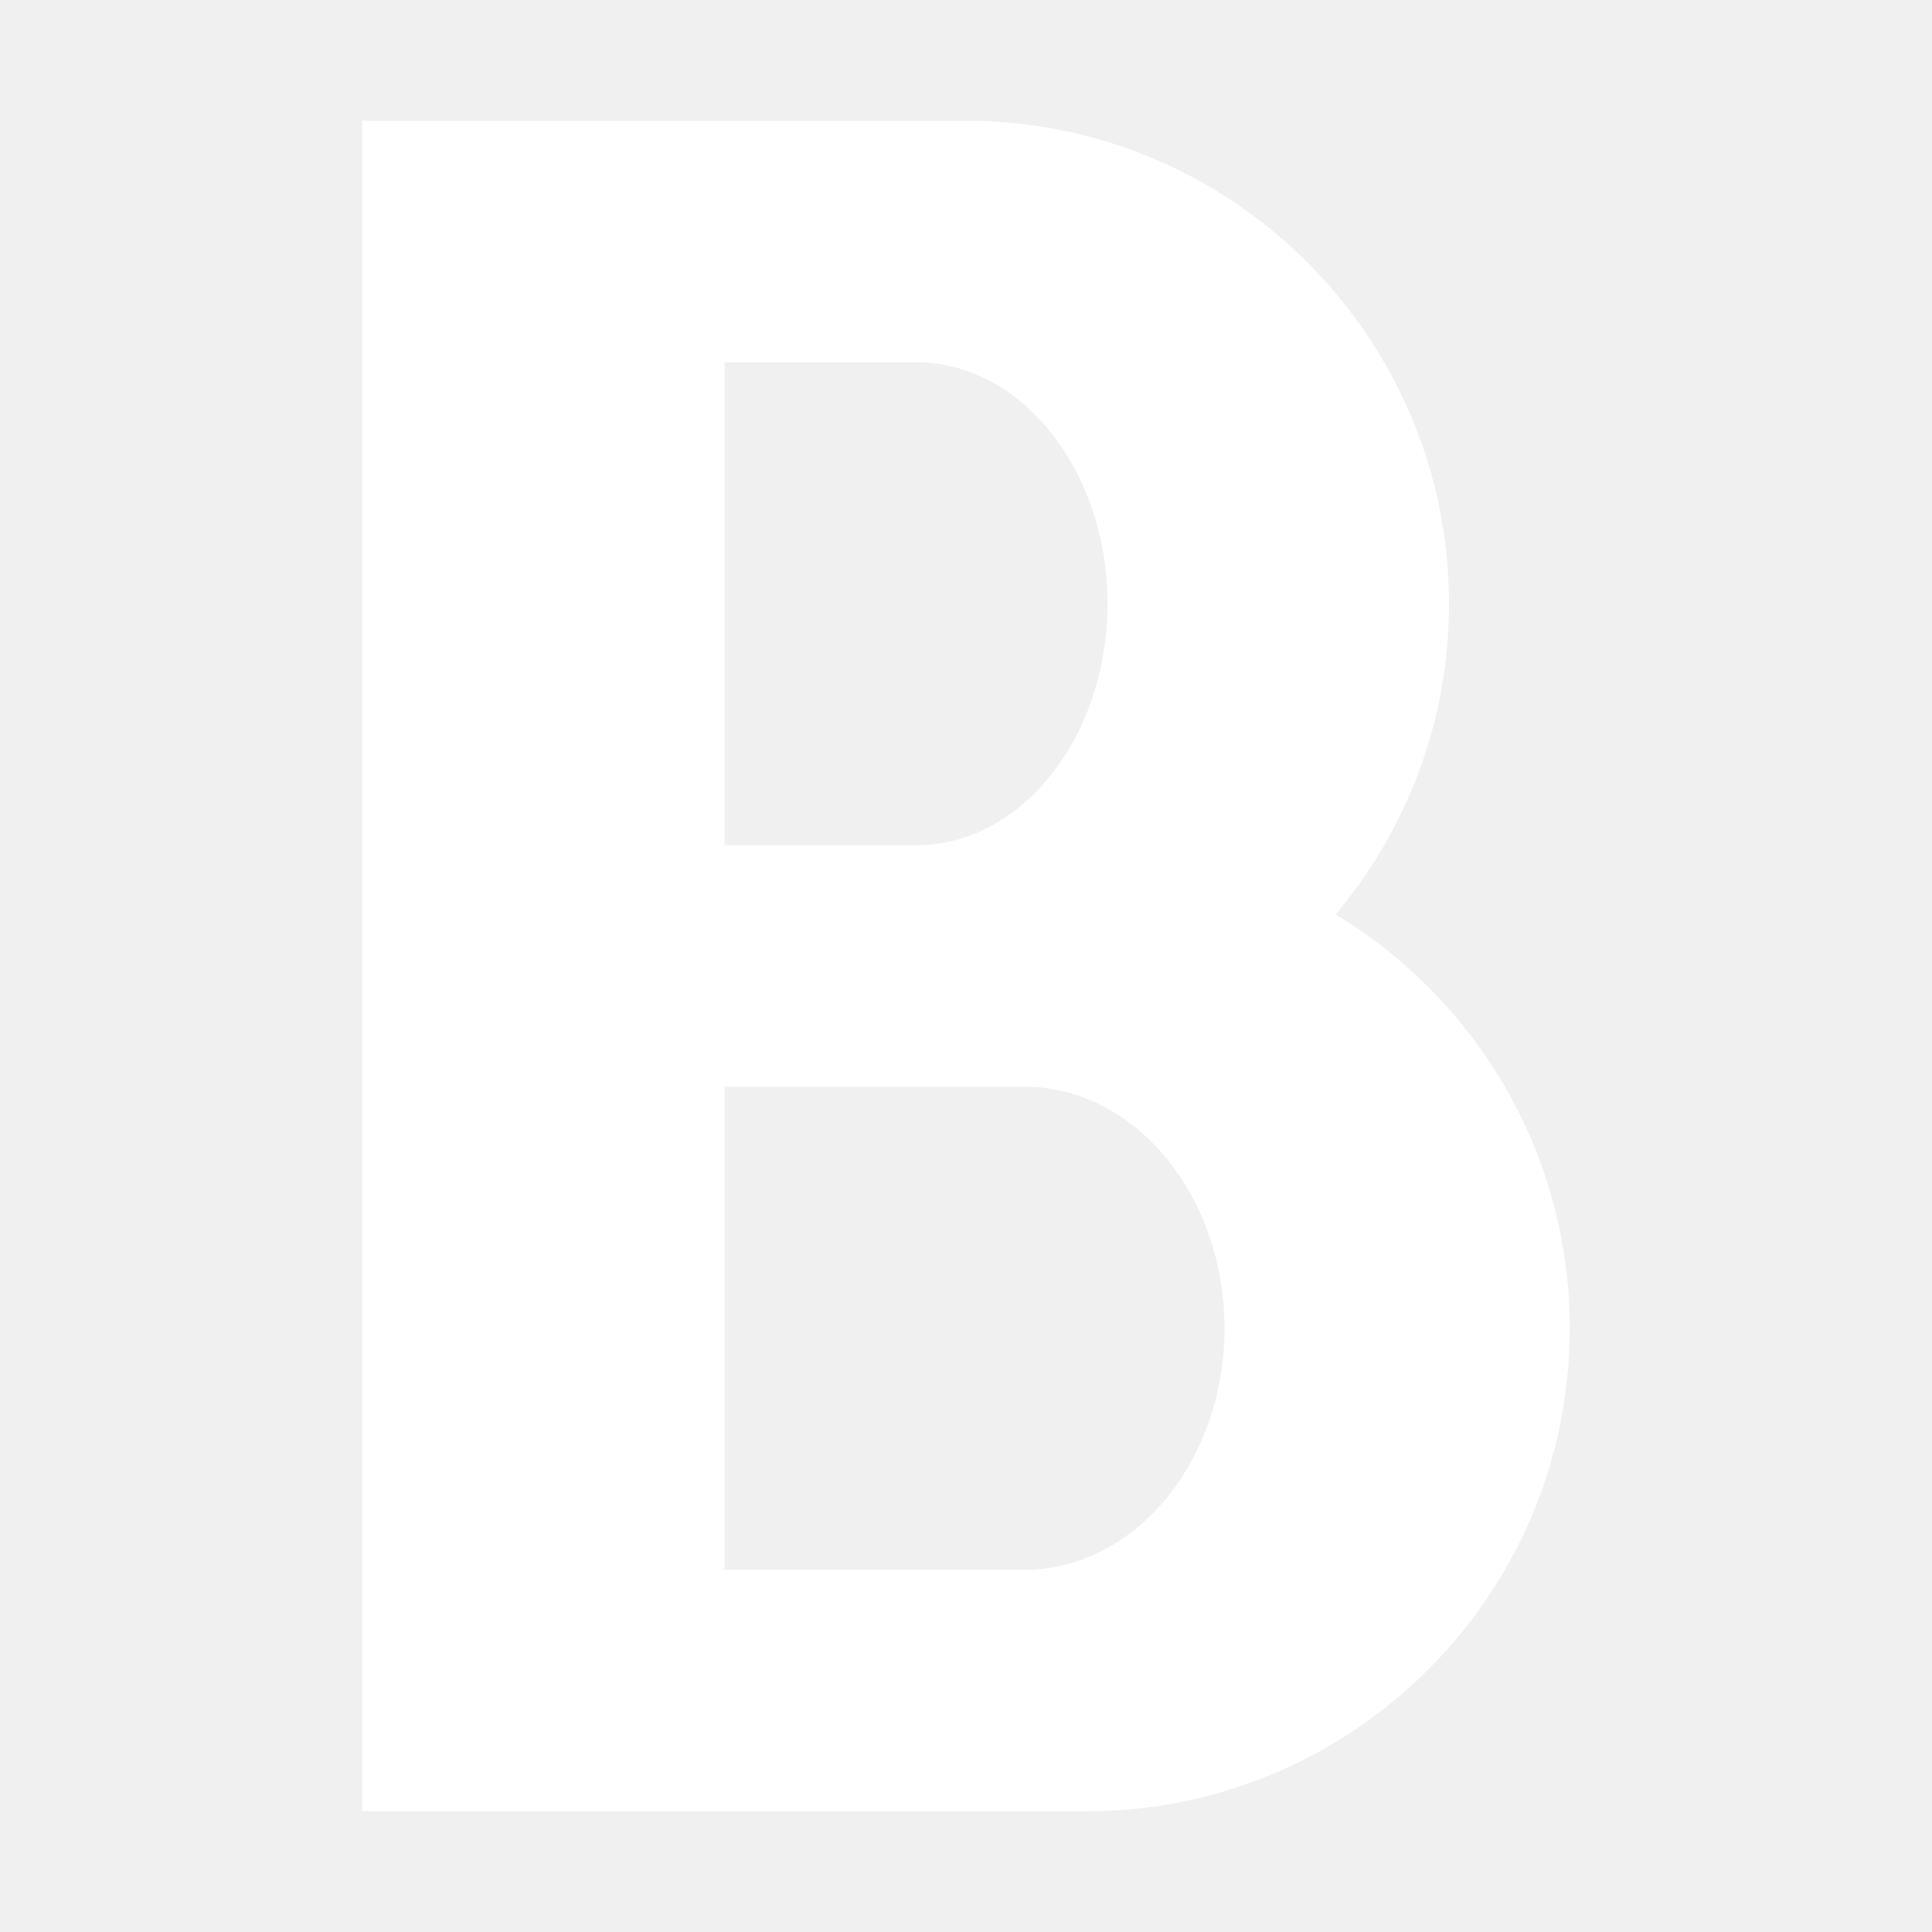
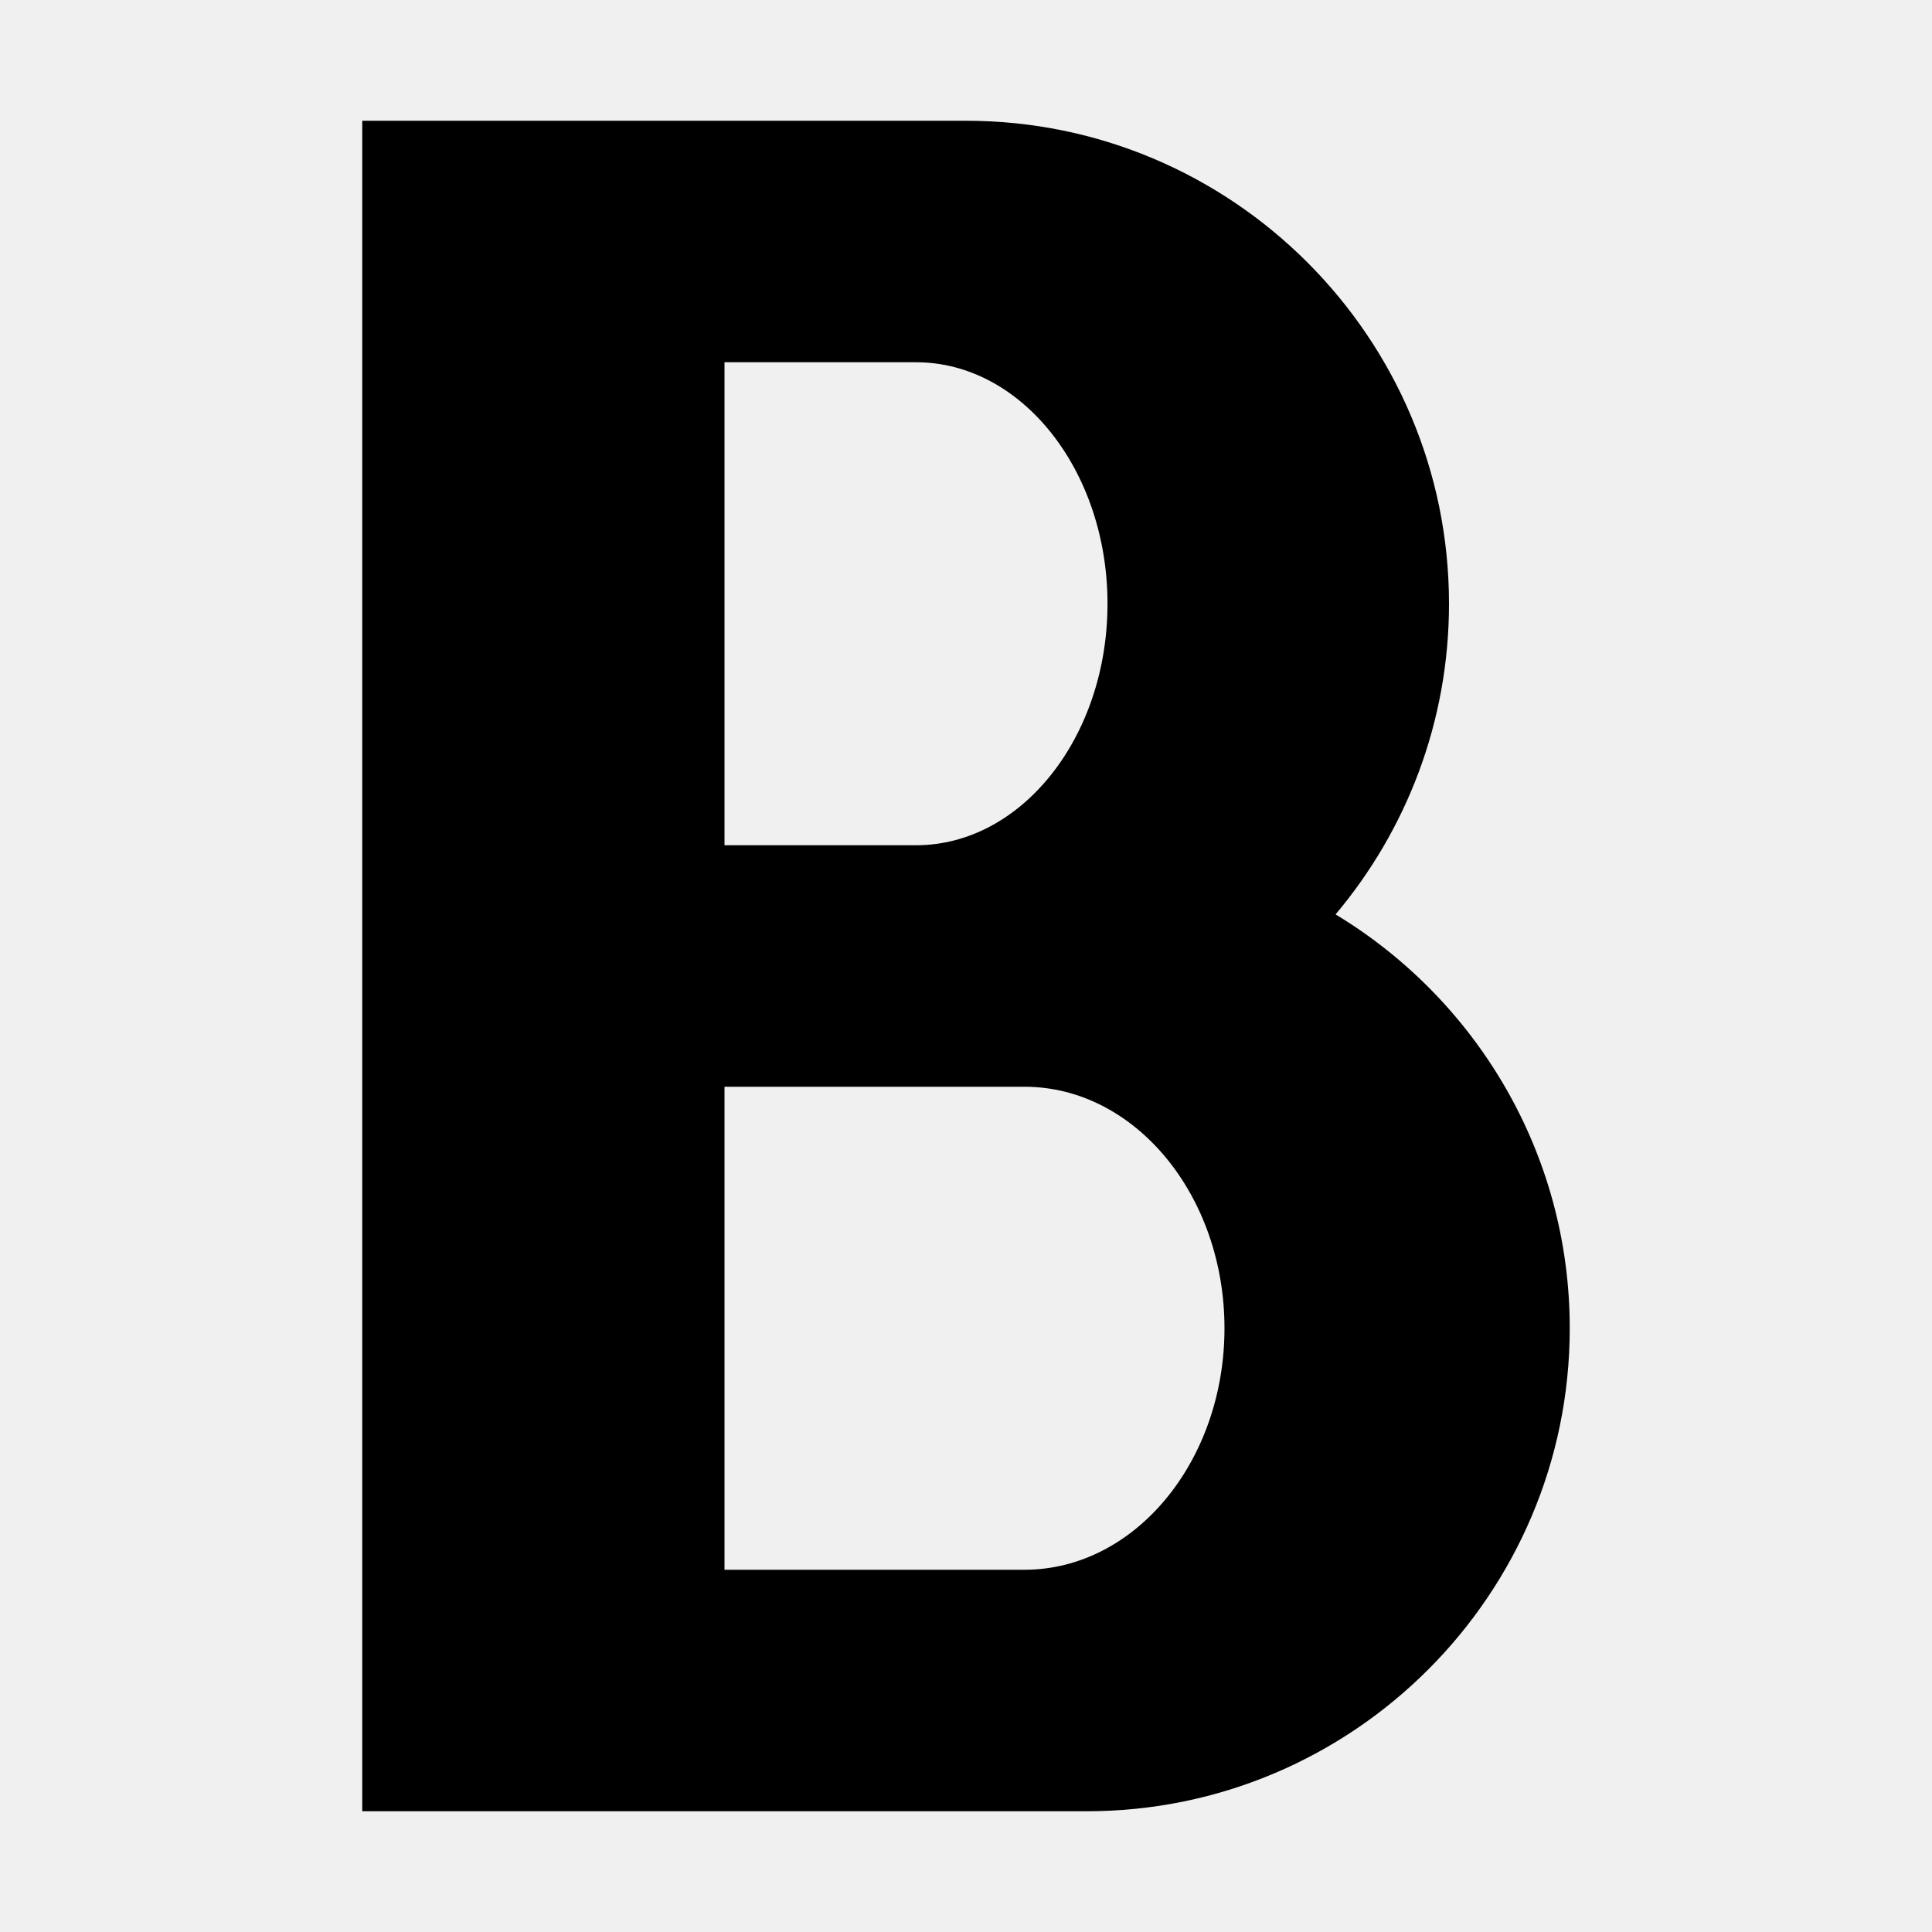
- <svg xmlns="http://www.w3.org/2000/svg" width="512" height="512" viewBox="0 0 512 512" fill="#ffffff">
+ <svg xmlns="http://www.w3.org/2000/svg" width="512" height="512" viewBox="0 0 512 512" fill="#000000">
  <path d="M 353.94,242.326C 372.689,220.055, 384.00,191.322, 384.00,160.00c0.00-70.58-57.421-128.00-128.00-128.00l-64.00,0.00 l-64.00,0.00 L 96.00,32.00 l0.00,448.00 l 32.00,0.00 l 64.00,0.00 l 96.00,0.00 c 70.579,0.00, 128.00-57.421, 128.00-128.00C 416.00,305.522, 391.101,264.752, 353.94,242.326z M 192.00,96.00l 50.75,0.00 c 27.984,0.00, 50.75,28.71, 50.75,64.00 s-22.766,64.00-50.75,64.00L 192.00,224.00 L 192.00,96.00 z M 271.50,416.00L 192.00,416.00 L 192.00,288.00 l 79.50,0.00 c 29.225,0.00, 53.00,28.71, 53.00,64.00S 300.725,416.00, 271.50,416.00z" />
</svg>
